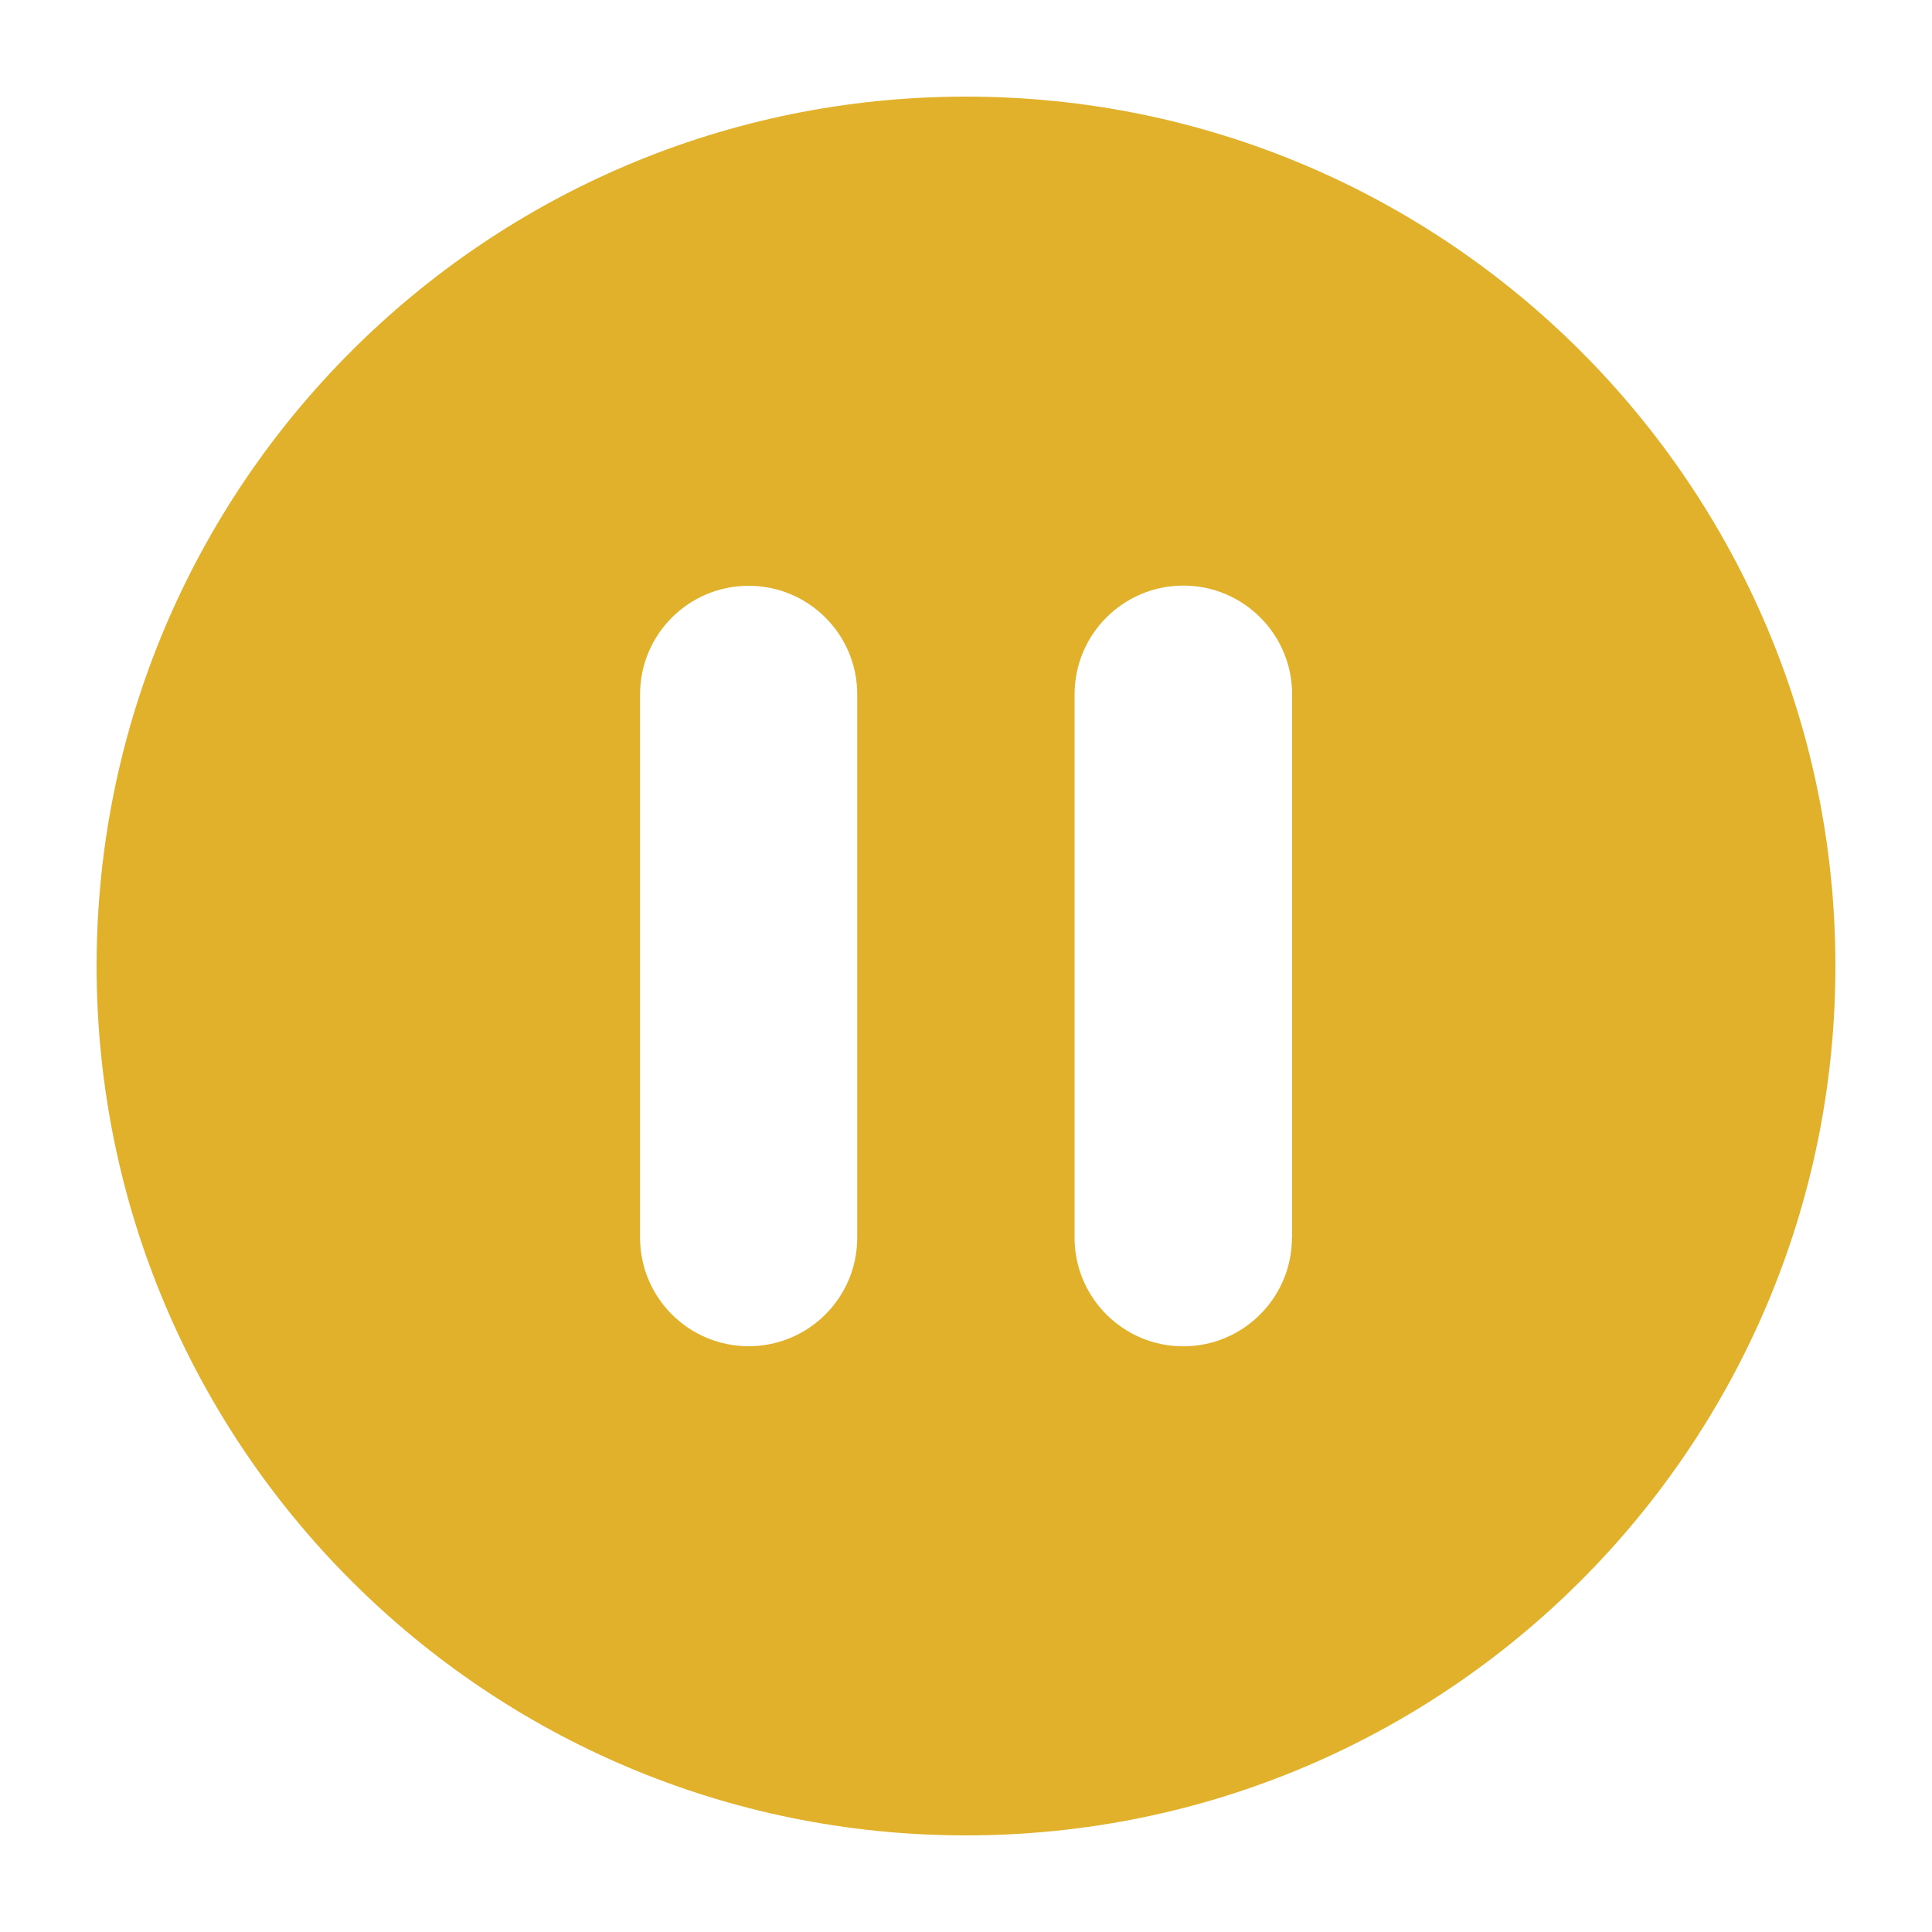
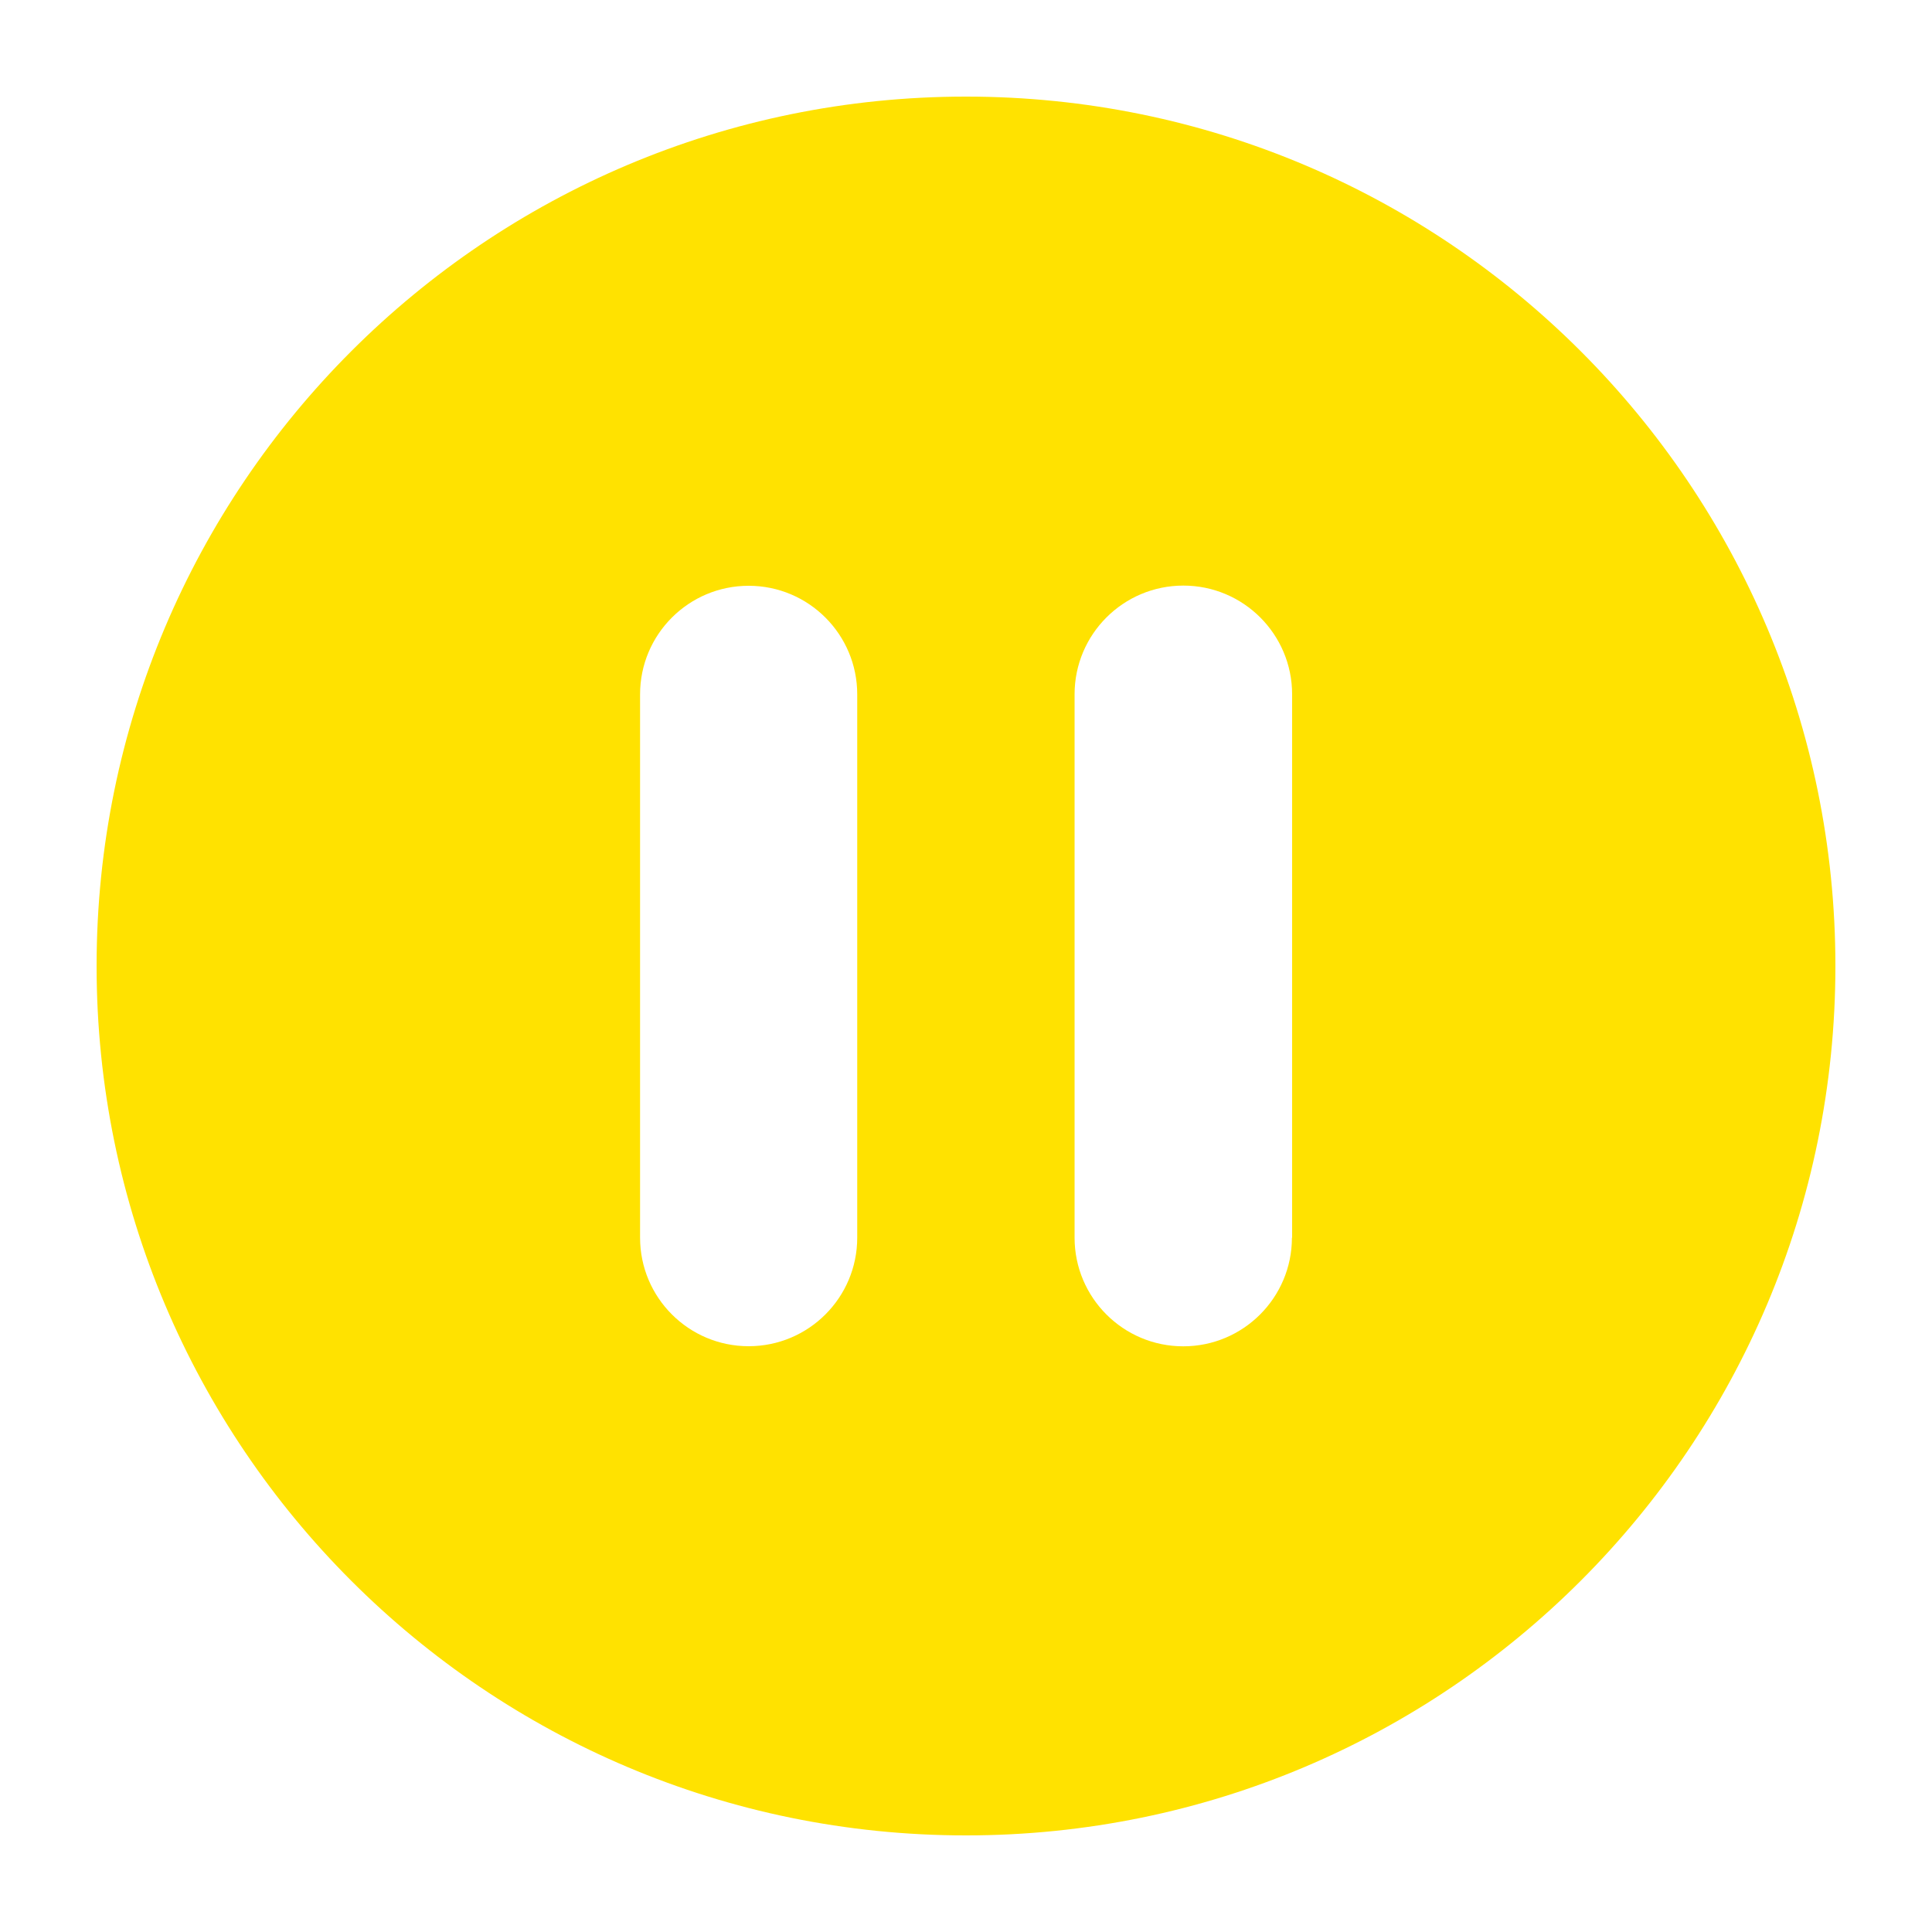
- <svg xmlns="http://www.w3.org/2000/svg" fill="#e1b12c" viewBox="0 0 100 100">
-   <path d="M50 5a45 45 0 1 0 0 90 45 45 0 0 0 0-90zm-5.63 59.06a5.62 5.62 0 1 1-11.24 0V35.94a5.62 5.62 0 1 1 11.24 0v28.12zm22.5 0a5.62 5.62 0 1 1-11.25 0V35.94a5.62 5.62 0 1 1 11.26 0v28.12z" />
+ <svg xmlns="http://www.w3.org/2000/svg" id="svg4" version="1.1" viewBox="0 0 100 100" fill="#e1b12c">
+   <defs id="defs8" />
+   <path style="fill:#ffe200;fill-opacity:1" id="path2" d="M50 5a45 45 0 1 0 0 90 45 45 0 0 0 0-90zm-5.63 59.06a5.62 5.62 0 1 1-11.24 0V35.94a5.62 5.62 0 1 1 11.24 0v28.12zm22.5 0a5.62 5.62 0 1 1-11.25 0V35.94a5.62 5.62 0 1 1 11.26 0v28.12z" />
</svg>
